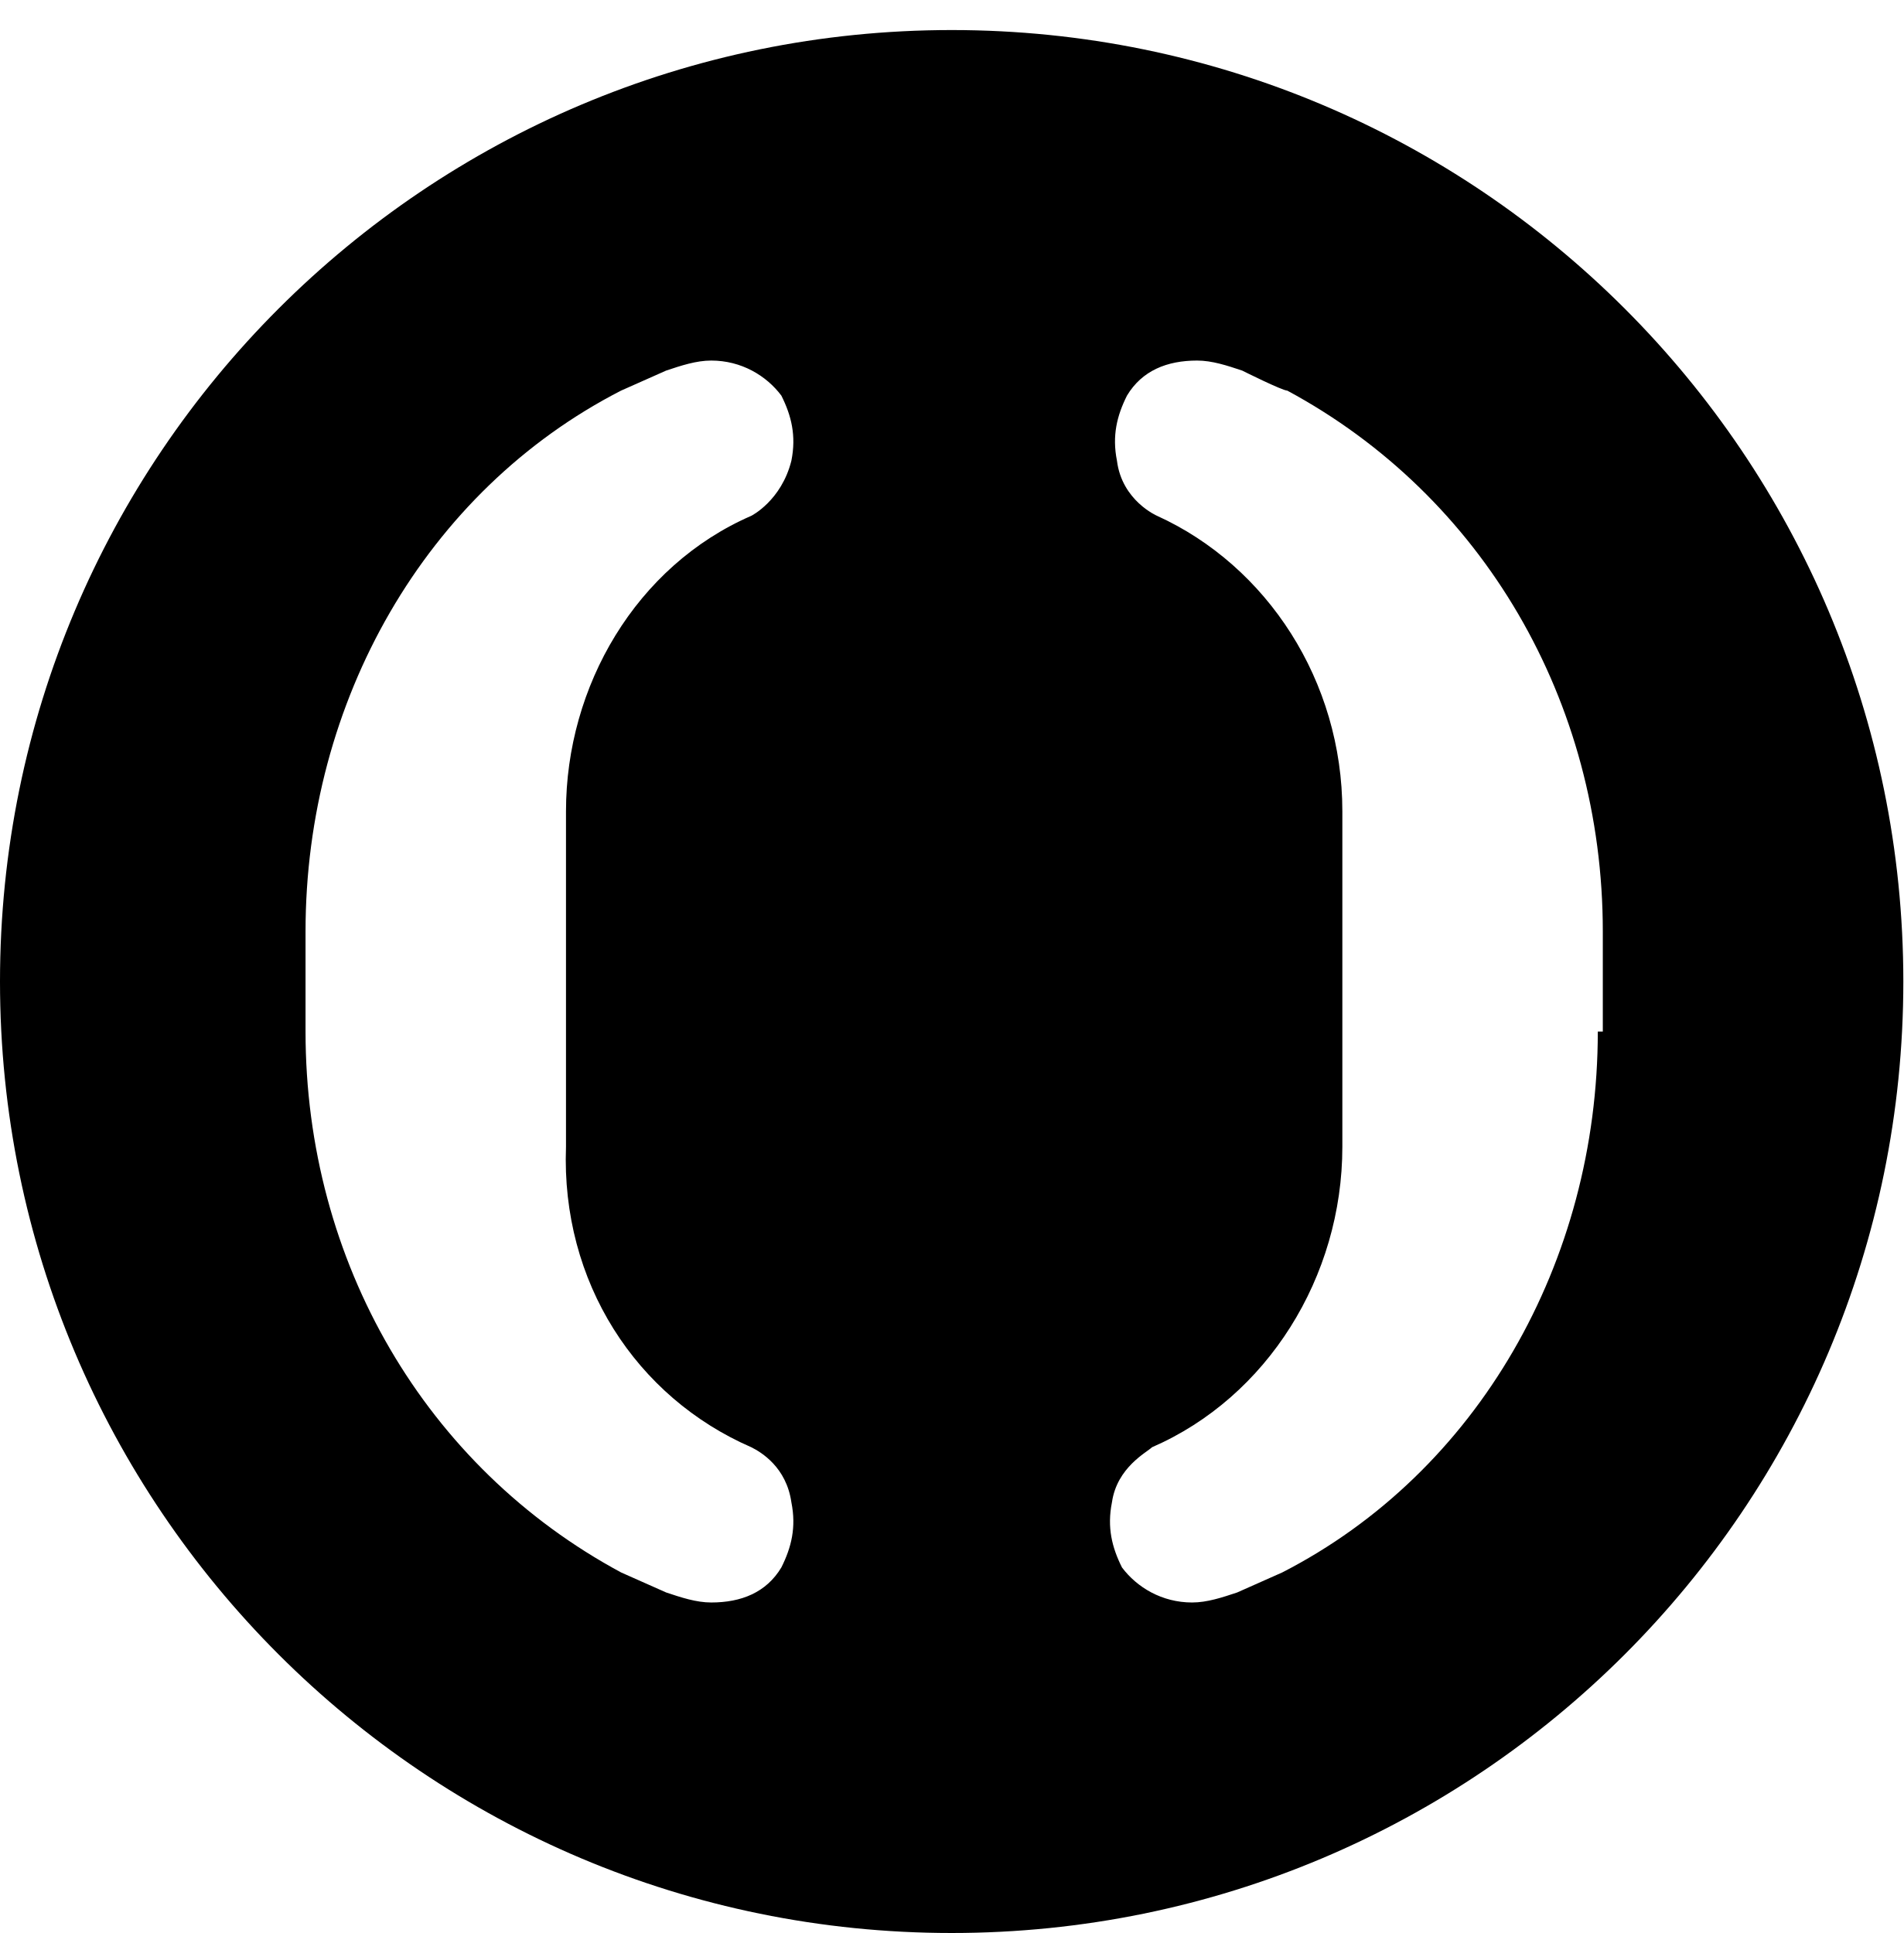
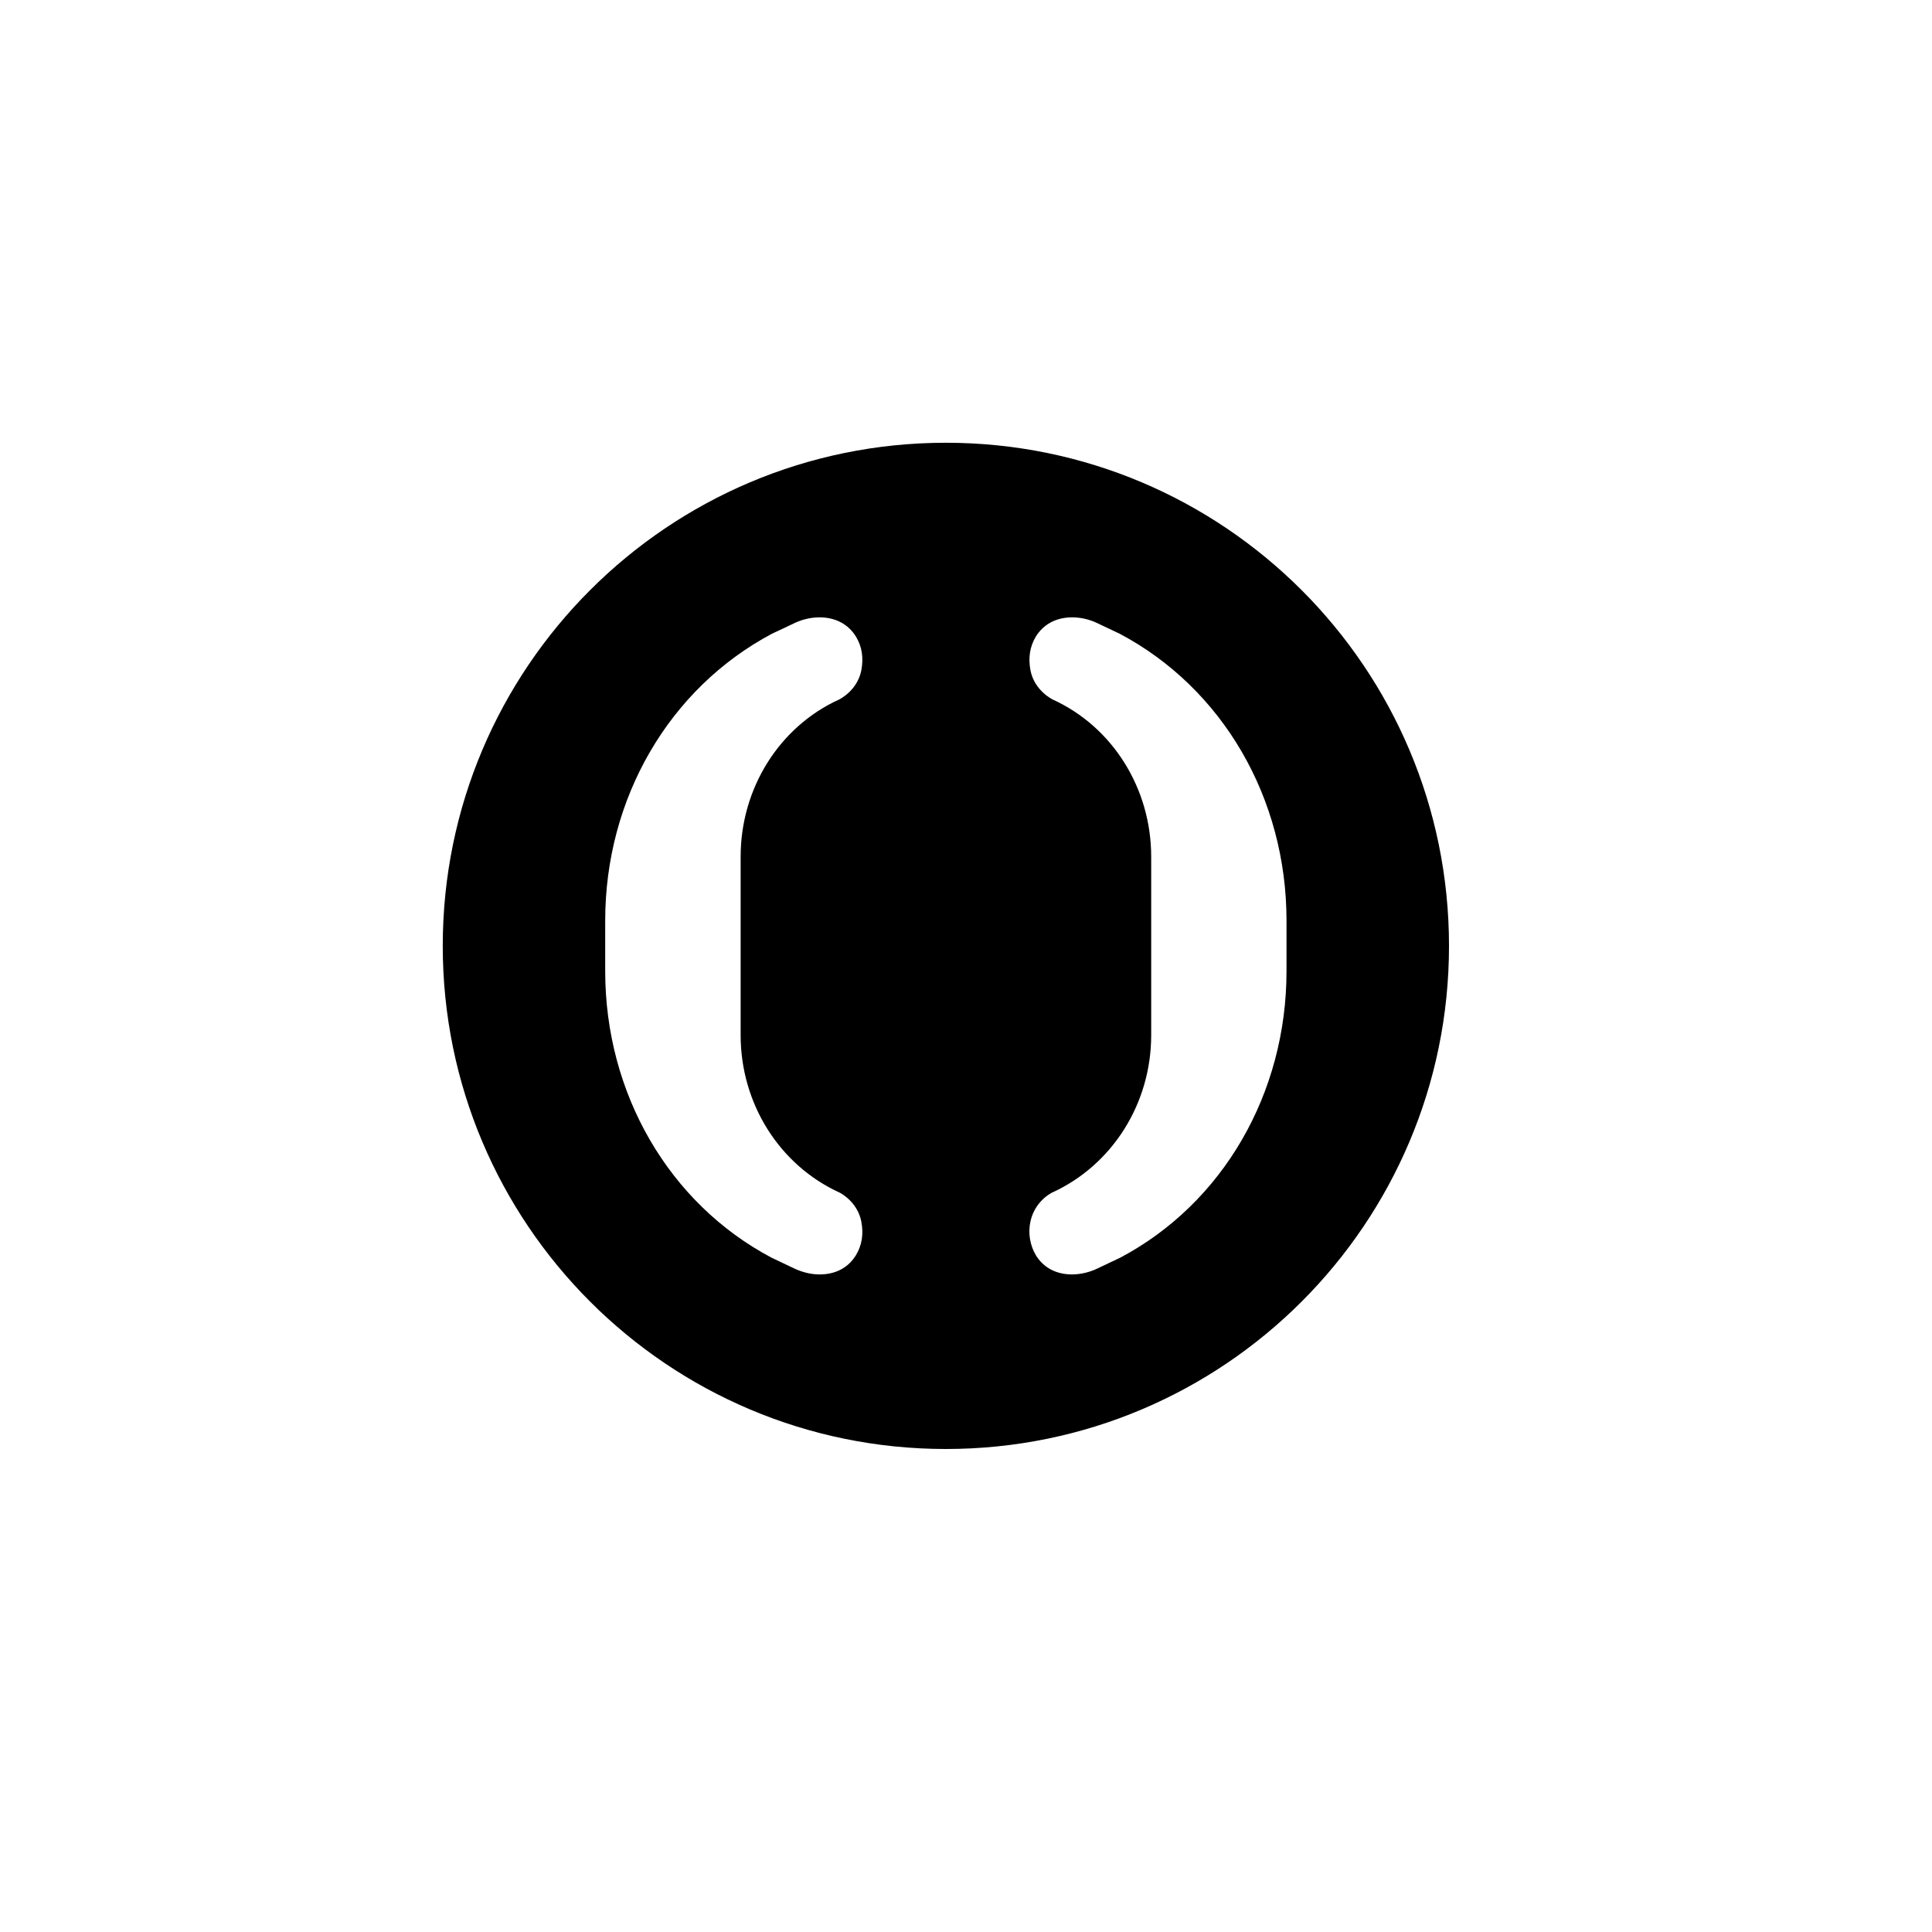
- <svg xmlns="http://www.w3.org/2000/svg" version="1.1" id="Слой_1" x="0px" y="0px" viewBox="5 4.4 38 38.6" enable-background="new 5 4.4 38 38.6" xml:space="preserve">
-   <g>
-     <path fill="none" d="M0,0h48v48H0V0z" />
-     <path fill="#000000" d="M36.9,25c0,4.6-2.4,8.8-6.3,10.8l-0.9,0.4c-0.3,0.1-0.6,0.2-0.9,0.2c-0.6,0-1.1-0.3-1.4-0.7   c-0.2-0.4-0.3-0.8-0.2-1.3c0.1-0.7,0.7-1,0.8-1.1c2.3-1,3.8-3.4,3.8-6v-6.7c0-2.6-1.5-4.9-3.7-5.9c0,0-0.7-0.3-0.8-1.1   c-0.1-0.5,0-0.9,0.2-1.3c0.3-0.5,0.8-0.7,1.4-0.7c0.3,0,0.6,0.1,0.9,0.2c0,0,0.8,0.4,0.9,0.4c3.9,2.1,6.3,6.2,6.3,10.8V25z    M20,33.3c0.2,0.1,0.7,0.4,0.8,1.1c0.1,0.5,0,0.9-0.2,1.3c-0.3,0.5-0.8,0.7-1.4,0.7c-0.3,0-0.6-0.1-0.9-0.2l-0.9-0.4   c-3.9-2.1-6.3-6.2-6.3-10.8V23c0-4.6,2.4-8.8,6.3-10.8c0,0,0.9-0.4,0.9-0.4c0.3-0.1,0.6-0.2,0.9-0.2c0.6,0,1.1,0.3,1.4,0.7   c0.2,0.4,0.3,0.8,0.2,1.3c-0.2,0.8-0.8,1.1-0.8,1.1c-2.3,1-3.7,3.4-3.7,5.9v6.7C16.2,30,17.7,32.3,20,33.3L20,33.3z M24,5   C13.5,5,5,13.5,5,24c0,10.5,8.5,19,19,19c10.5,0,19-8.5,19-19C43,13.5,34.5,5,24,5z" />
+ <svg xmlns="http://www.w3.org/2000/svg" width="48" height="48" viewBox="0 0 48 48">
+   <g fill="none" fill-rule="evenodd">
+     <path d="M0 0h48v48H0z" />
+     <path d="M31.963 24.127c0 3.04-1.582 5.77-4.132 7.12l-.585.277a1.48 1.48 0 0 1-.61.139c-.397 0-.712-.169-.9-.477a1.164 1.164 0 0 1-.134-.843 1.08 1.08 0 0 1 .529-.71c1.503-.682 2.47-2.216 2.47-3.914v-4.436c0-1.698-.963-3.23-2.45-3.905-.004-.004-.448-.216-.549-.721-.059-.315-.017-.59.133-.842.19-.305.504-.477.902-.477.205 0 .417.046.61.137l.571.27c2.562 1.358 4.145 4.088 4.145 7.128v1.254zm-11.095 5.507c.1.054.441.273.53.709.06.314.02.588-.133.843-.188.308-.504.477-.902.477-.204 0-.414-.05-.61-.139l-.584-.277c-2.55-1.35-4.133-4.08-4.133-7.12v-1.254c0-3.04 1.588-5.77 4.144-7.129.025-.008.573-.27.573-.27.196-.09.406-.136.608-.136.398 0 .716.172.904.477.153.252.193.527.134.842-.101.505-.544.717-.548.72-1.488.676-2.45 2.208-2.45 3.906v4.436c0 1.698.963 3.232 2.467 3.915zM23.5 11C16.597 11 11 16.597 11 23.5S16.597 36 23.5 36C30.402 36 36 30.403 36 23.5S30.402 11 23.5 11z" fill="#000000" />
  </g>
</svg>
